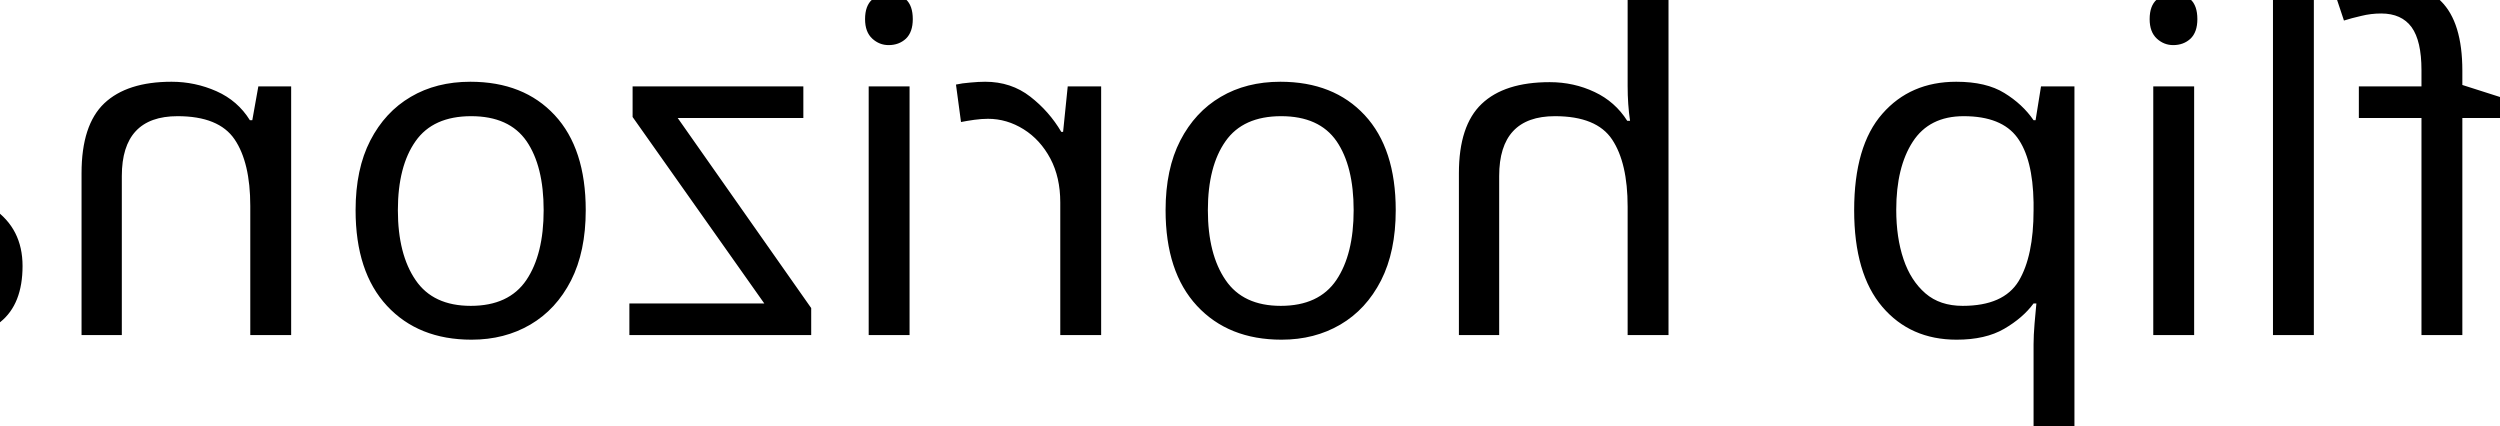
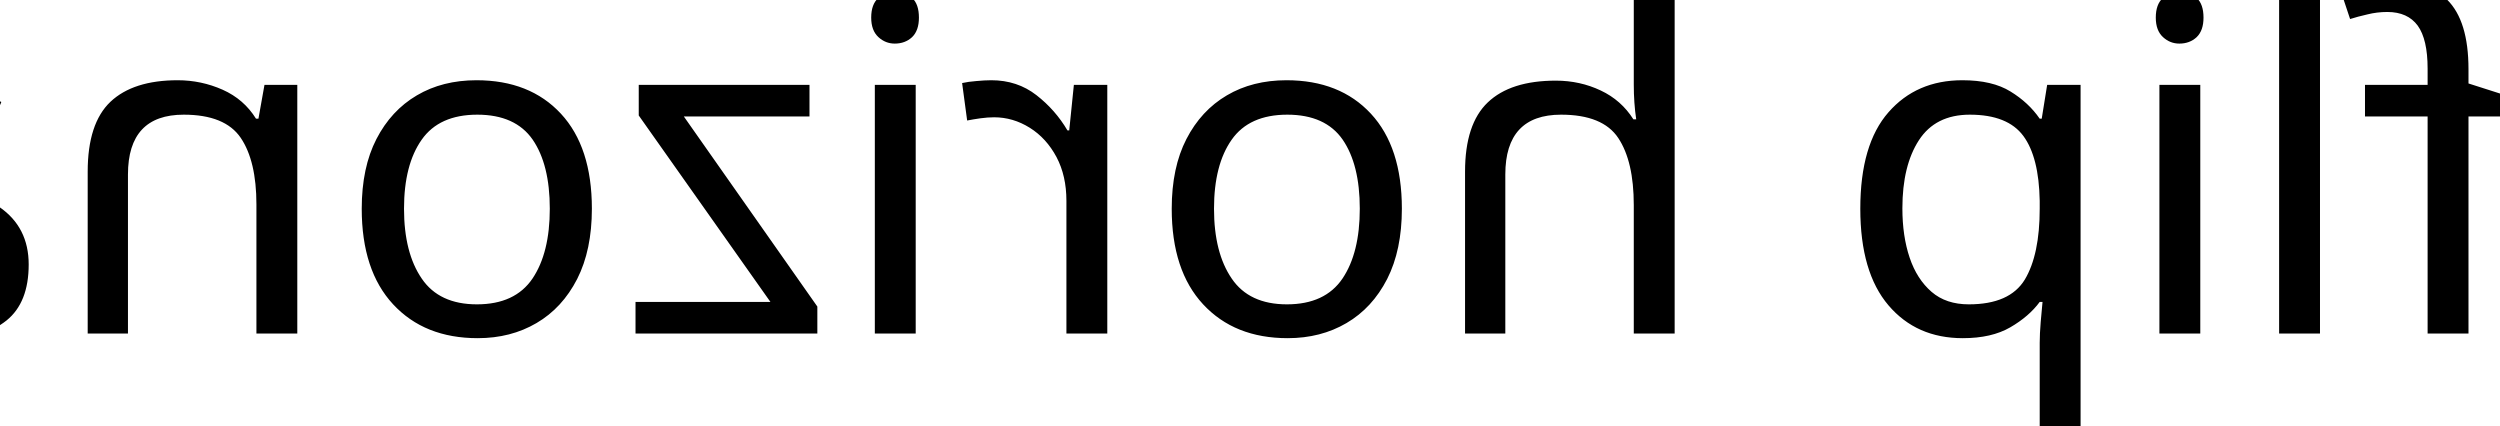
<svg xmlns="http://www.w3.org/2000/svg" preserveAspectRatio="xMidYMid" width="194" height="33" viewBox="0 0 194 33">
  <defs>
    <style>
      .cls-1, .cls-2 {
        font-size: 36px;
      }

      .cls-2 {
        font-family: "Myriad Pro";
      }
    </style>
  </defs>
-   <text transform="matrix(-1, 0, 0, 1, 195, 26)" class="cls-1">
+   <text transform="matrix(-1, 0, 0, 1, 195.4766, 25.8828)" class="cls-1">
    <tspan class="cls-2">flip horizonal</tspan>
  </text>
</svg>
